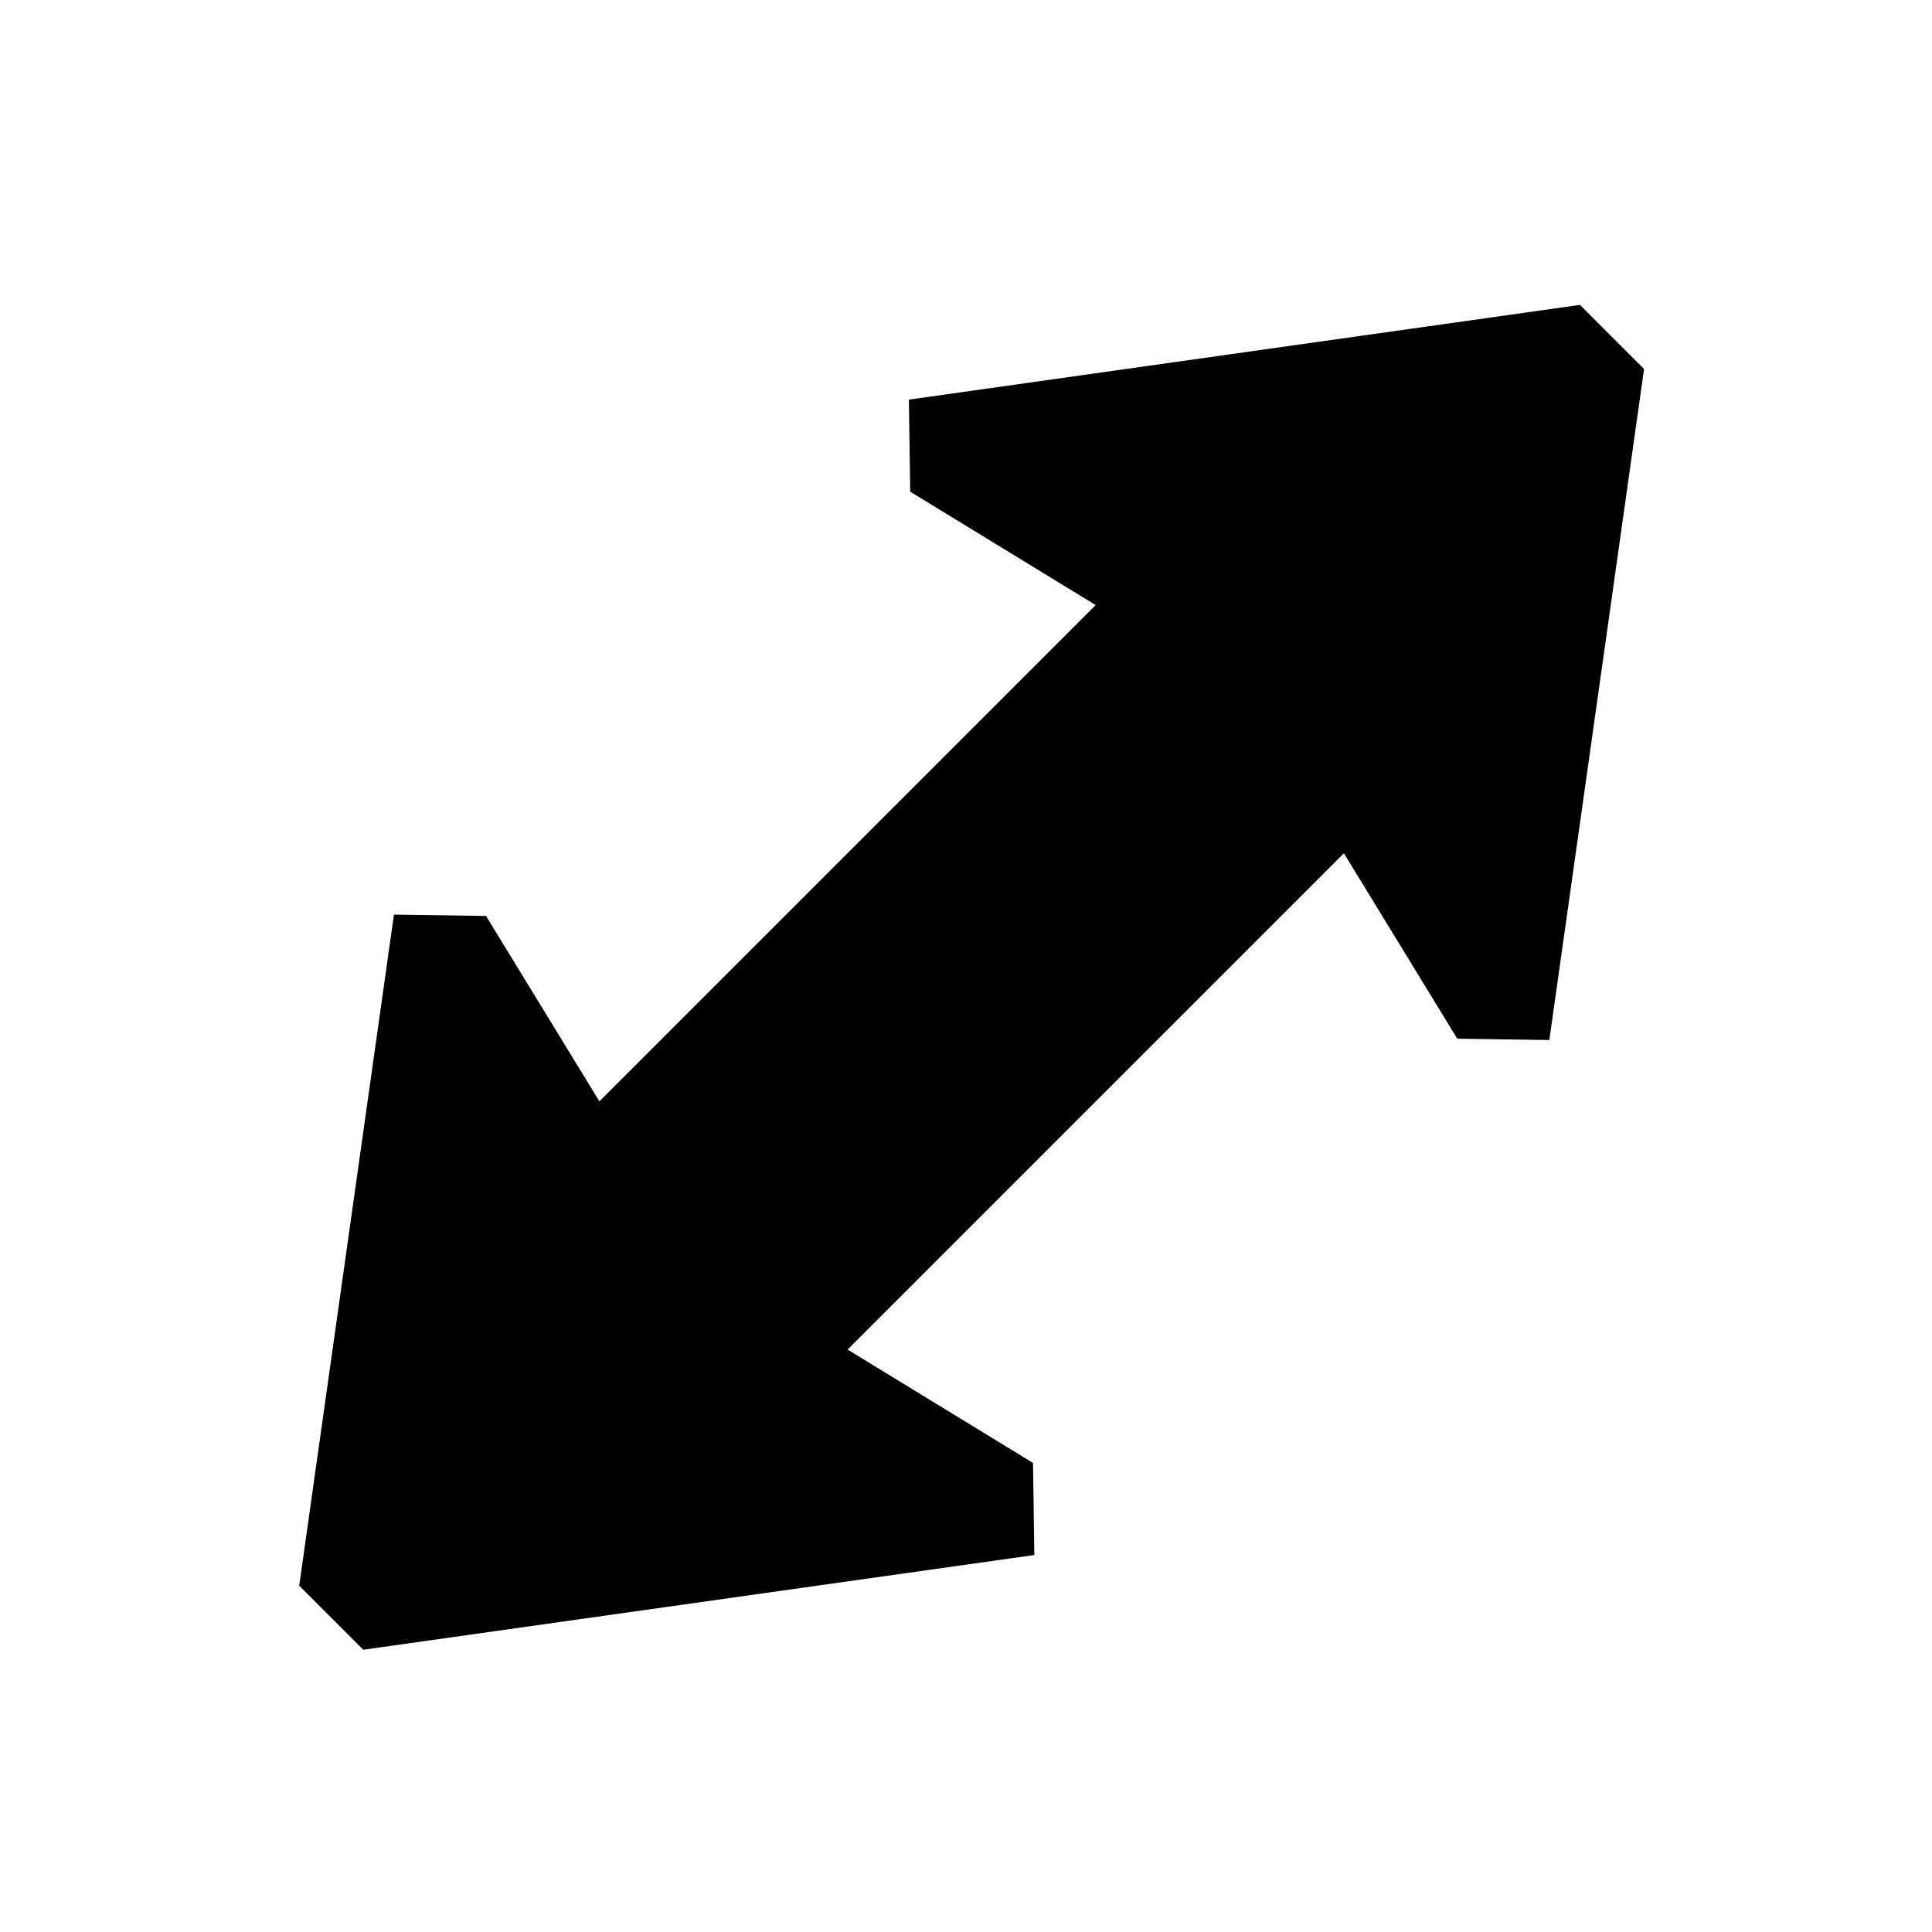
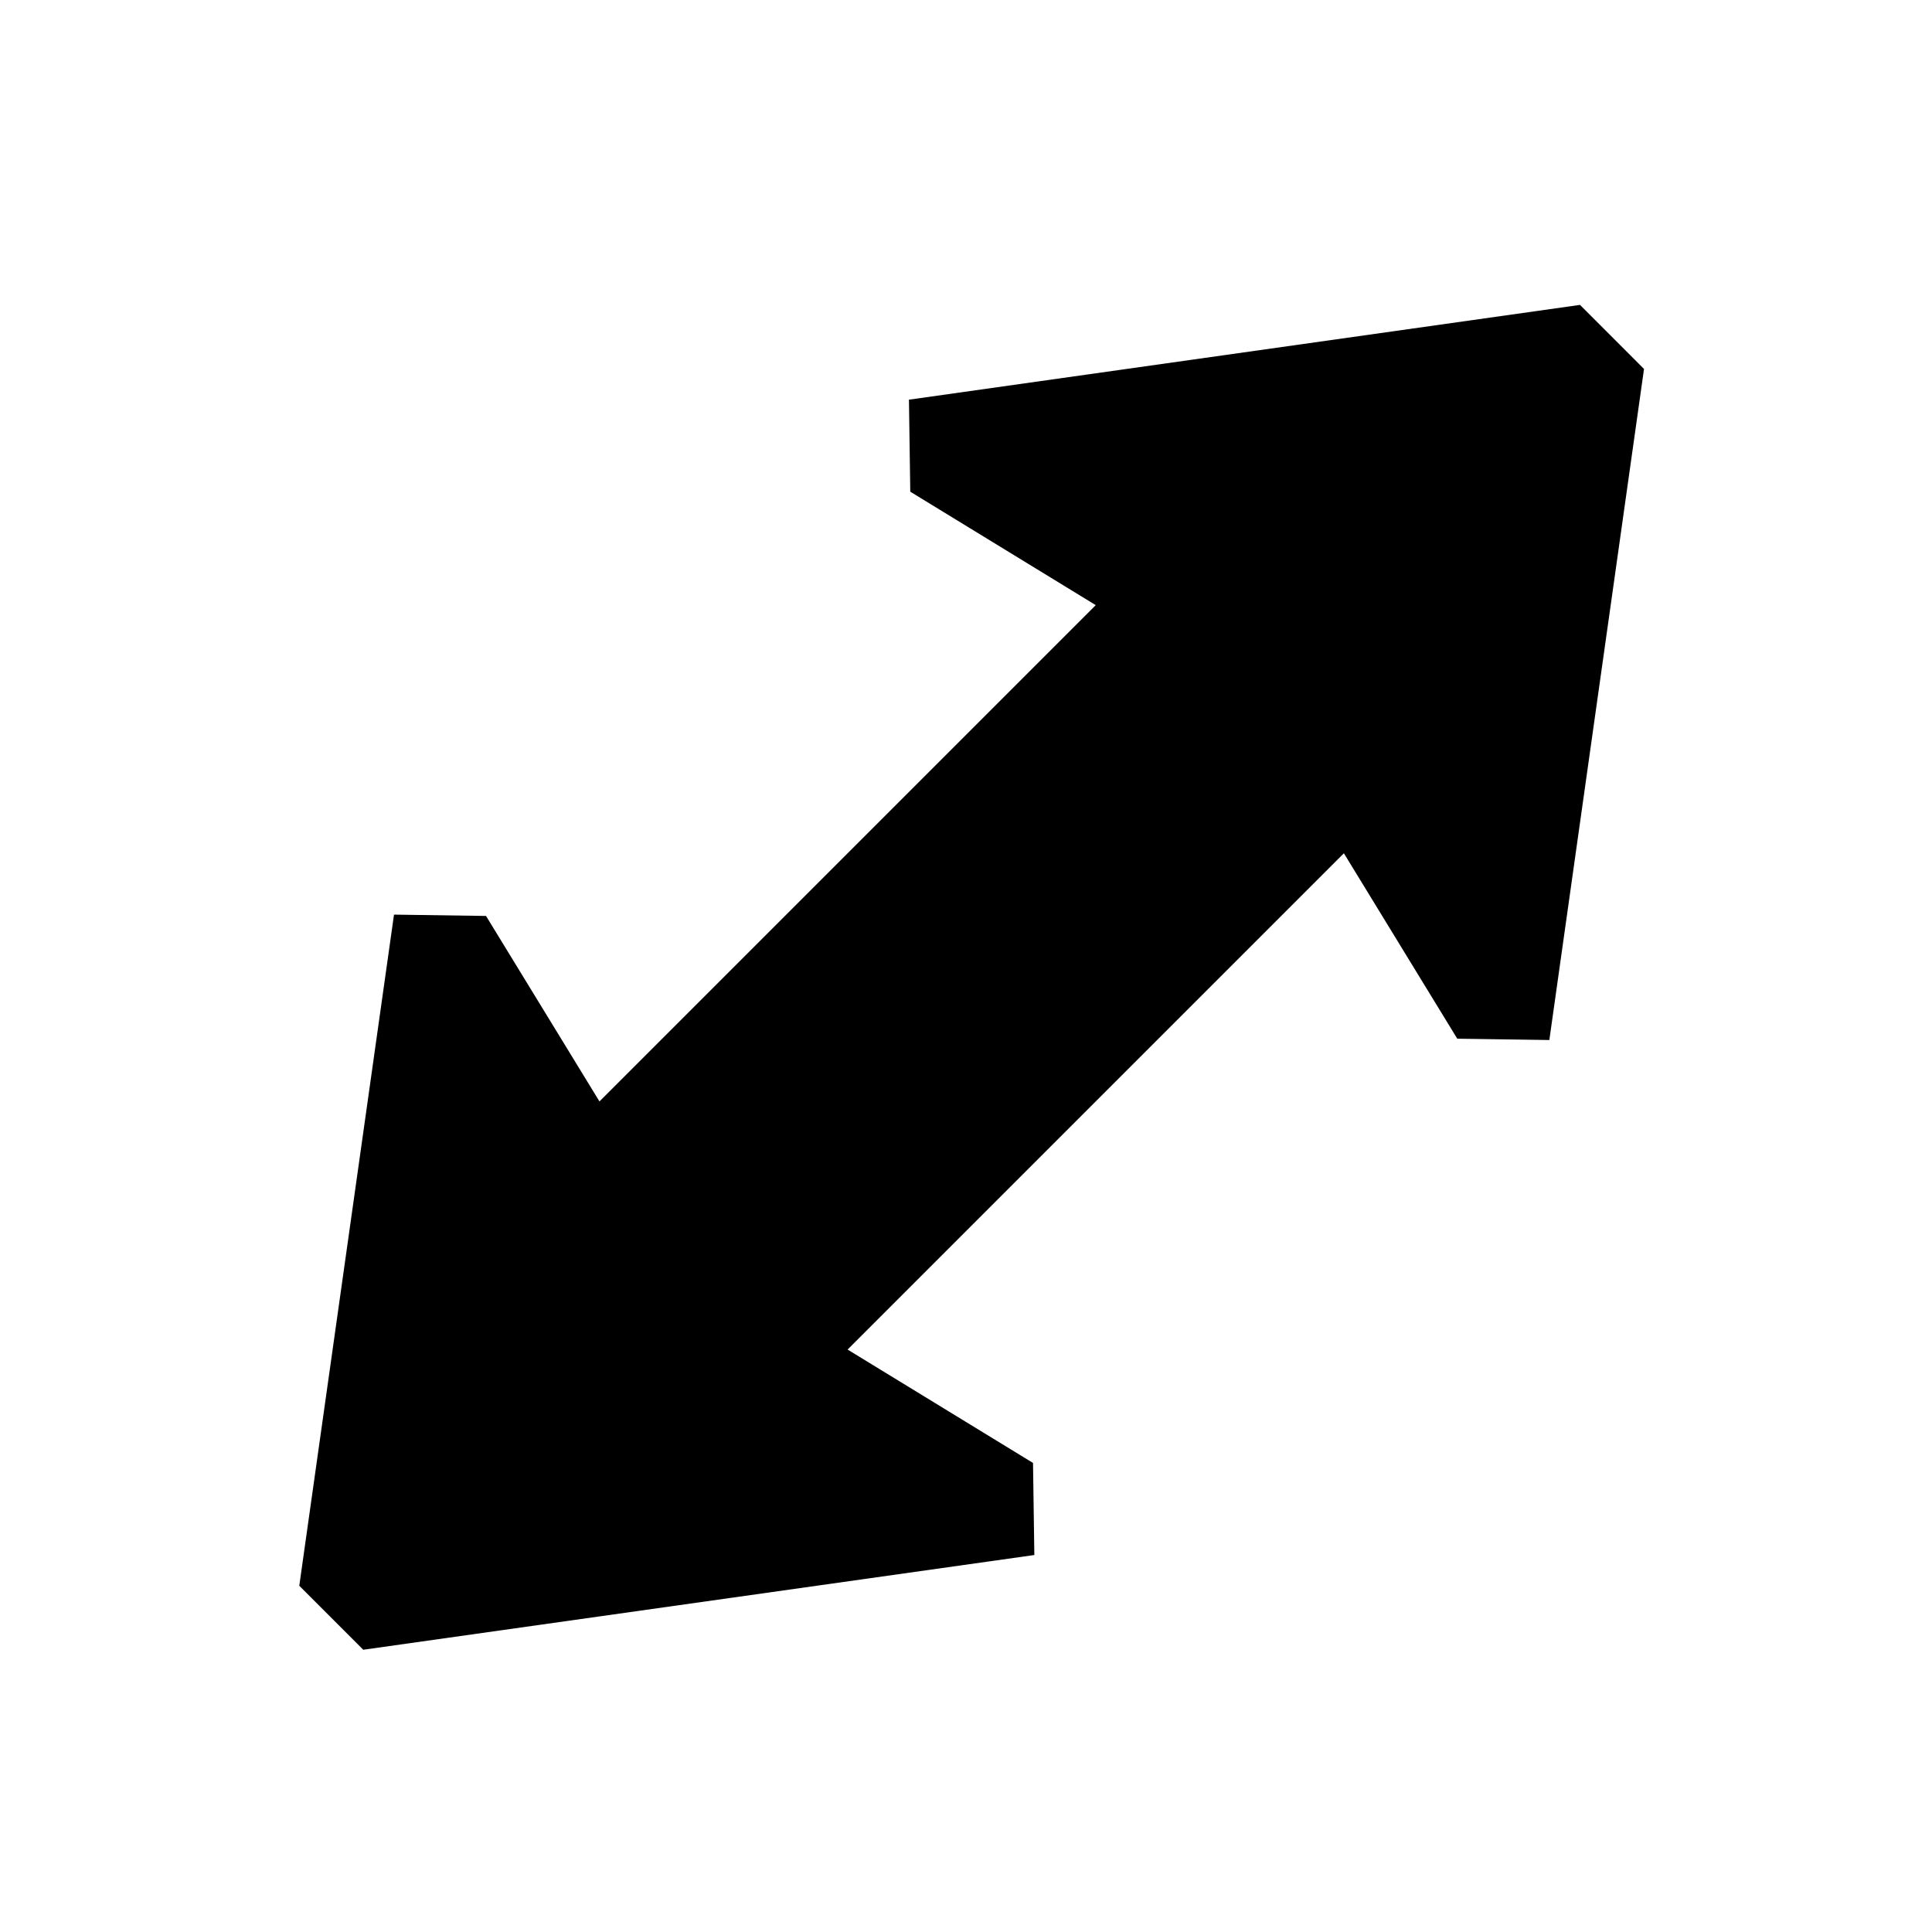
- <svg xmlns="http://www.w3.org/2000/svg" width="32" height="32" id="svg2" version="1.1">
-   <defs id="defs4" />
-   <g id="layer1" transform="translate(0,-1020.362)">
-     <path style="color:#000000;fill:#000000;stroke:none;overflow:visible" d="m 27.231,1026.473 -1.569,11.115 -1.525,-0.022 -1.878,-3.071 -8.22,8.22 3.071,1.878 0.022,1.525 -11.115,1.569 -1.061,-1.061 1.569,-11.115 1.525,0.022 1.878,3.071 8.22,-8.22 -3.072,-1.878 -0.022,-1.525 11.115,-1.569 1.061,1.061 z" id="path3181" />
-   </g>
+ <svg xmlns="http://www.w3.org/2000/svg" width="32" height="32">
+   <path style="color:#000;fill:#000;stroke:none;overflow:visible" d="m27.23 1026.473-1.568 11.115-1.525-.022-1.878-3.071-8.22 8.22 3.071 1.878.022 1.525-11.115 1.569-1.06-1.06 1.569-11.116 1.524.022 1.879 3.072 8.22-8.22-3.072-1.879-.022-1.524 11.115-1.57 1.06 1.061z" transform="translate(0 -1020.362)" />
</svg>
